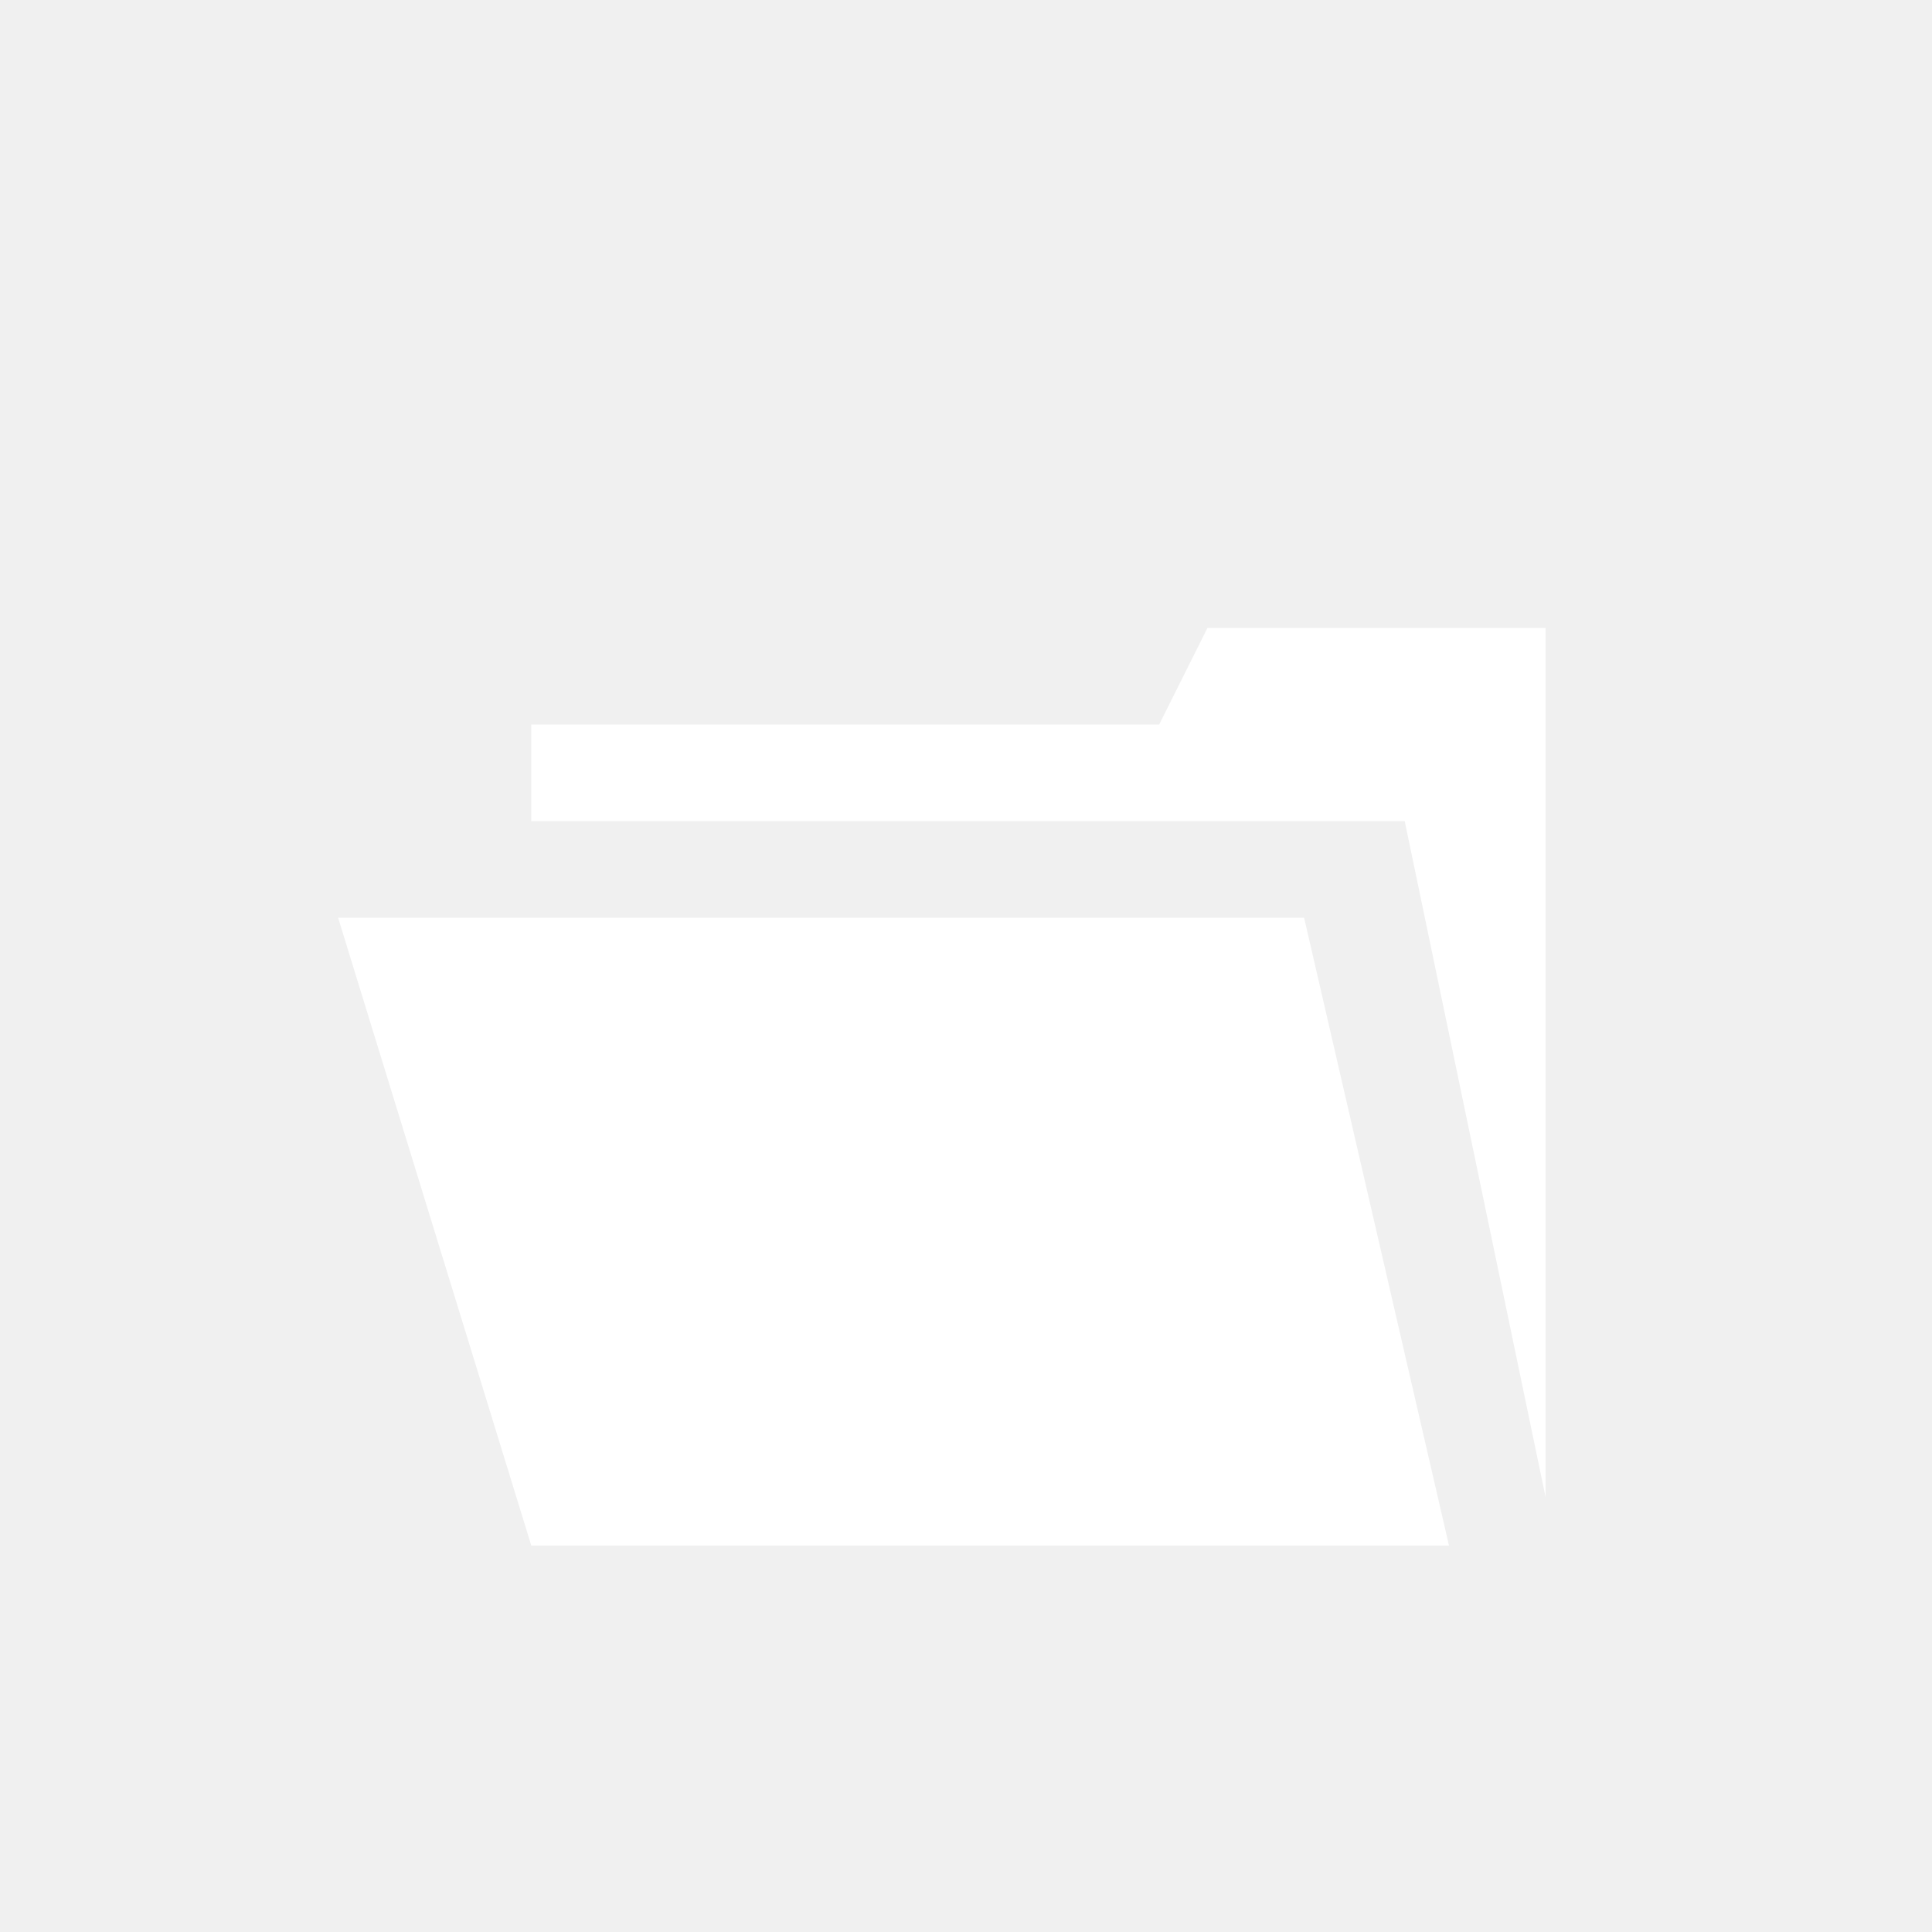
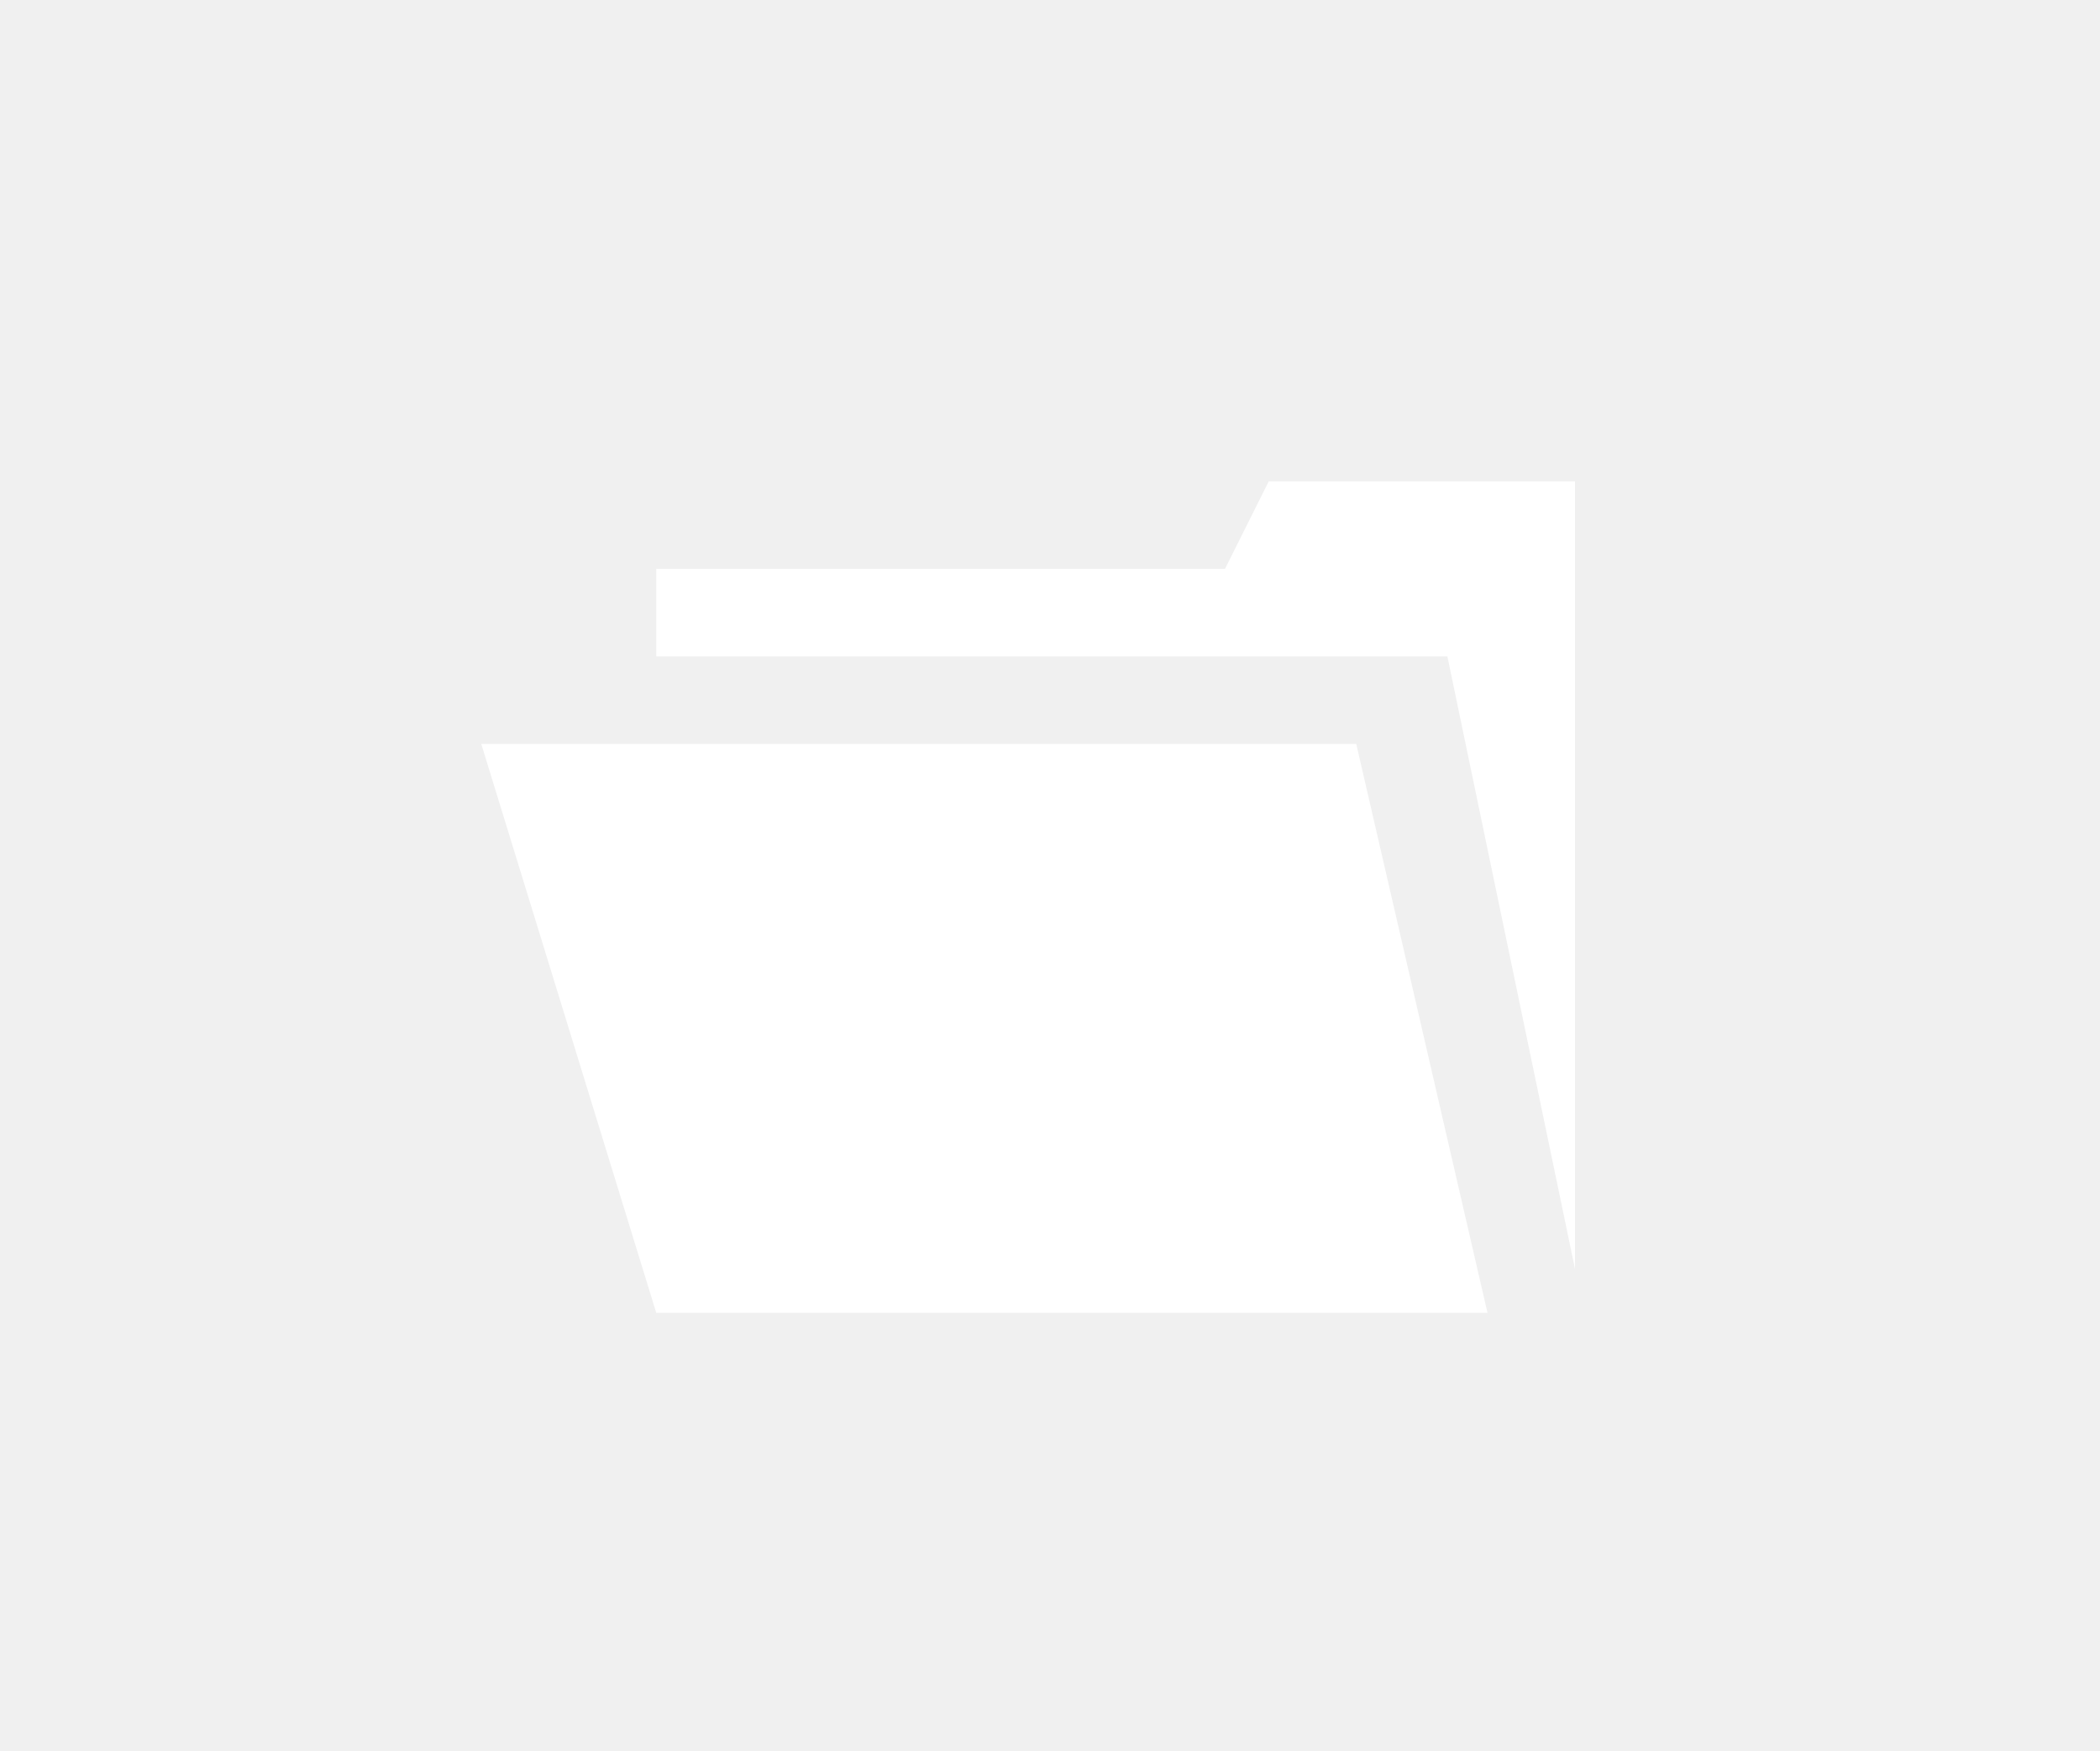
- <svg xmlns="http://www.w3.org/2000/svg" version="1.1" x="0px" y="0px" width="40px" height="40px" viewBox="0 0 40 40" enable-background="new 0 0 40 40" xml:space="preserve">
-   <g id="phone" display="none">
-     <path display="inline" fill="#FFFFFF" d="M26,5H14c-1.104,0-2,0.896-2,2v24c0,1.104,0.896,2,2,2h12c1.104,0,2-0.896,2-2V7   C28,5.896,27.104,5,26,5z M22,32h-4c-0.552,0-1-0.447-1-1s0.448-1,1-1h4c0.553,0,1,0.447,1,1S22.553,32,22,32z M26,29H14V9h12V29z    M22,8h-4V7h4V8z" />
-   </g>
-   <g id="pc" display="none">
-     <g display="inline">
-       <rect x="19" y="29" fill="#FFFFFF" width="2" height="2" />
-       <rect x="15" y="29" fill="#FFFFFF" width="3" height="2" />
-       <rect x="9" y="29" fill="#FFFFFF" width="2" height="2" />
-       <rect x="12" y="29" fill="#FFFFFF" width="2" height="2" />
-       <rect x="26" y="29" fill="#FFFFFF" width="2" height="2" />
-       <rect x="22" y="29" fill="#FFFFFF" width="3" height="2" />
-       <rect x="29" y="29" fill="#FFFFFF" width="2" height="2" />
-       <g>
-         <rect x="9" y="35" fill="#FFFFFF" width="3" height="2" />
-         <rect x="13" y="35" fill="#FFFFFF" width="3" height="2" />
-         <rect x="5" y="35" fill="#FFFFFF" width="3" height="2" />
-         <rect x="32" y="35" fill="#FFFFFF" width="3" height="2" />
-         <rect x="17" y="35" fill="#FFFFFF" width="6" height="2" />
-         <rect x="28" y="35" fill="#FFFFFF" width="3" height="2" />
-         <rect x="24" y="35" fill="#FFFFFF" width="3" height="2" />
-       </g>
-       <rect x="15" y="25" fill="#FFFFFF" width="10" height="3" />
-       <path fill="#FFFFFF" d="M34,4H6C4.896,4,4,4.896,4,6v17c0,1.104,0.896,2,2,2h28c1.104,0,2-0.896,2-2V6C36,4.896,35.104,4,34,4z     M34,23H6V6h28V23z" />
-       <g>
-         <rect x="23" y="32" fill="#FFFFFF" width="2" height="2" />
-         <rect x="18" y="32" fill="#FFFFFF" width="4" height="2" />
-         <rect x="11" y="32" fill="#FFFFFF" width="3" height="2" />
-         <rect x="15" y="32" fill="#FFFFFF" width="2" height="2" />
-         <rect x="26" y="32" fill="#FFFFFF" width="3" height="2" />
-         <rect x="30" y="32" fill="#FFFFFF" width="3" height="2" />
-         <rect x="7" y="32" fill="#FFFFFF" width="3" height="2" />
-       </g>
+ <svg xmlns="http://www.w3.org/2000/svg" version="1.1" x="0px" y="0px" width="48px" height="40px" viewBox="0 0 48 40" style="enable-background:new 0 0 48 40;" xml:space="preserve">
+   <g id="folder">
+     <g>
+       <polygon style="fill:#FFFFFF;" points="34,30 31,17 11,17 15,30   " />
+       <polygon style="fill:#FFFFFF;" points="33.083,15 36,28.998 36,11 29,11 28,13 15,13 15,15   " />
    </g>
  </g>
-   <g id="tv" display="none">
-     <polygon display="inline" fill="#FFFFFF" points="26,33 14,33 12,36 28,36  " />
-     <path display="inline" fill="#FFFFFF" d="M34,10H6c-1.104,0-2,0.896-2,2v17c0,1.104,0.896,2,2,2h28c1.104,0,2-0.896,2-2V12   C36,10.896,35.104,10,34,10z M34,29H6V12h28V29z" />
-     <path display="inline" fill="#FFFFFF" d="M24,10h-8c0-2.21,1.79-4,4-4S24,7.79,24,10z" />
-     <rect x="21" y="4" transform="matrix(0.7071 -0.7071 0.7071 0.7071 3.7874 19.1431)" display="inline" fill="#FFFFFF" width="7.999" height="2" />
-     <rect x="11" y="4" transform="matrix(-0.7071 -0.7071 0.7071 -0.7071 22.0717 19.1418)" display="inline" fill="#FFFFFF" width="7.999" height="2" />
-   </g>
-   <g id="tablet" display="none">
-     <path display="inline" fill="#FFFFFF" d="M34,7H6C4.896,7,4,7.896,4,9v22c0,1.104,0.896,2,2,2h28c1.105,0,2-0.896,2-2V9   C36,7.896,35.105,7,34,7z M22,32h-4c-0.553,0-1-0.447-1-1s0.447-1,1-1h4c0.553,0,1,0.447,1,1S22.553,32,22,32z M34,29H6V9h28V29z" />
-   </g>
-   <g id="laptop" display="none">
-     <g display="inline">
-       <path fill="#FFFFFF" d="M33,4H7C5.896,4,5,4.896,5,6v17c0,1.104,0.896,2,2,2h26c1.104,0,2-0.896,2-2V6C35,4.896,34.104,4,33,4z     M33,23H7V6h26V23z" />
-     </g>
-     <path display="inline" fill="#FFFFFF" d="M24,27c0,0,0,1-1,1s-5,0-6,0s-1-1-1-1H1c0,1.657,1.343,3,3,3h32c1.657,0,3-1.343,3-3H24z" />
-   </g>
-   <g id="movie" display="none">
-     <g display="inline">
-       <path fill="#FFFFFF" d="M1,6v28h38V6H1z M6,30H3v-3h3V30z M6,24H3v-3h3V24z M6,19H3v-3h3V19z M6,13H3v-3h3V13z M32,31H8V9h24V31z     M37,30h-3v-3h3V30z M37,24h-3v-3h3V24z M37,19h-3v-3h3V19z M37,13h-3v-3h3V13z M16,28.283V11.484l11.2,8.399L16,28.283z" />
-     </g>
-   </g>
-   <g id="music" display="none">
-     <g display="inline">
-       <path fill="#FFFFFF" d="M30,3.686L13,9v17.889c0-0.069-0.645-0.119-0.992-0.119c-2.223,0-4.029,1.504-4.029,3.353    c0,1.852,1.789,3.354,4.012,3.354c2.225,0,4.009-1.503,4.009-3.354V15.149l11-3.589v10.797c0-0.069-0.519-0.117-0.866-0.117    c-2.229,0-3.972,1.503-3.972,3.354c0,1.849,1.693,3.353,3.922,3.353c2.223,0,3.916-1.504,3.916-3.353V3.709    C30,3.701,30,3.695,30,3.686z" />
-     </g>
-   </g>
-   <g id="image" display="none">
-     <g display="inline">
-       <g>
-         <path fill="#FFFFFF" d="M36,9v22H4V9H36 M39,6H1v28h38V6L39,6z" />
-         <circle fill="#FFFFFF" cx="11.2" cy="14.4" r="2.8" />
-         <polygon fill="#FFFFFF" points="11.201,22.399 5.601,28 16.801,28    " />
-         <polygon fill="#FFFFFF" points="18.78,28 33.601,28 22.4,14.2 14.99,24.062    " />
-       </g>
-     </g>
-   </g>
-   <g id="tv_channels" display="none">
-     <path display="inline" fill="#FFFFFF" d="M9,12v21h30V12H9z M37,23c0,4.094-1,7-1,7s-5.938,1-12,1s-12-1-12-1s-1-2.87-1-7   c0-5.031,1-8,1-8s6.062-1,12-1s12,1,12,1S37,18.906,37,23z" />
-     <g display="inline">
-       <path fill="#FFFFFF" d="M20.809,27.953h-2.323v-9.055h-2.76v-1.94h7.836v1.94h-2.753V27.953z" />
-       <path fill="#FFFFFF" d="M30.908,16.958h2.354l-3.429,10.995h-2.542l-3.422-10.995h2.354l1.865,6.618    c0.024,0.084,0.06,0.229,0.103,0.428c0.042,0.202,0.087,0.421,0.135,0.662c0.048,0.24,0.094,0.481,0.139,0.722    s0.081,0.444,0.105,0.61c0.024-0.166,0.061-0.37,0.105-0.61s0.093-0.479,0.143-0.718s0.099-0.457,0.146-0.657    c0.048-0.202,0.083-0.346,0.109-0.437L30.908,16.958z" />
-     </g>
-     <polygon display="inline" fill="#FFFFFF" points="7,10 35,10 35,8 5,8 5,28 7,28  " />
-     <polygon display="inline" fill="#FFFFFF" points="3,6 31,6 31,4 1,4 1,23 3,23  " />
-   </g>
-   <g id="webinos_apps" display="none">
-     <path display="inline" fill="#FFFFFF" d="M24.73,11.51C16.51,11.985,9.955,18.088,8.584,25.86   c2.965-6.44,9.224-10.175,15.029-8.554c6.606,1.84,10.126,9.912,7.863,18.027c-0.012,0.039-0.025,0.074-0.037,0.115   c-1.765,1.309-3.711,2.274-5.745,2.897c0.473-0.773,0.888-1.608,1.224-2.501c2.429-6.438,0.006-13.313-5.41-15.356   c-4.637-1.751-9.962,0.613-12.924,5.371c3.455-3.484,7.945-4.367,10.664-1.849c3.094,2.861,2.729,9.04-0.819,13.798   c-0.316,0.424-0.648,0.82-0.992,1.191c-1.468-0.205-2.92-0.582-4.324-1.133c0.96-0.555,1.896-1.278,2.747-2.167   c3.41-3.549,4.201-8.324,1.765-10.663c-2.085-2.005-5.858-1.573-9.041,0.822c3.063-1.499,5.894-1.173,6.646,0.938   c0.857,2.395-1.3,6.188-4.817,8.466c-0.355,0.229-0.71,0.434-1.063,0.613c-0.676-0.461-1.333-0.972-1.959-1.53   C-0.482,27.33-1.176,15.26,5.839,7.389c7.017-7.872,19.086-8.564,26.957-1.549c3.573,3.184,5.668,7.41,6.232,11.814   C35.613,13.62,30.412,11.184,24.73,11.51z" />
-   </g>
-   <g id="play..." display="none">
-     <polygon display="inline" fill="#FFFFFF" points="7,34 7,6 35,20  " />
-   </g>
-   <g id="add..." display="none">
-     <g display="inline">
-       <polygon fill="#FFFFFF" points="20,12 12,12 12,4 8,4 8,12 0,12 0,16 8,16 8,24 12,24 12,16 20,16   " />
-       <g>
-         <rect x="24" y="20" fill="#FFFFFF" width="16" height="4" />
-         <rect x="24" y="12" fill="#FFFFFF" width="16" height="4" />
-         <rect x="24" y="28" fill="#FFFFFF" width="16" height="4" />
-         <rect x="16" y="20" fill="#FFFFFF" width="4" height="4" />
-         <rect x="16" y="28" fill="#FFFFFF" width="4" height="4" />
-       </g>
-     </g>
-   </g>
-   <g id="sync" display="none">
-     <g display="inline">
-       <path fill="#FFFFFF" d="M33.969,17.775l-2.901,2.902c0.014-0.227,0.04-0.449,0.04-0.678c0-6.075-4.925-11-11-11    c-1.822,0-3.537,0.45-5.052,1.235l2.384,2.384c0.835-0.303,1.73-0.476,2.668-0.476c4.332,0,7.857,3.524,7.857,7.857    c0,0.212-0.018,0.42-0.034,0.627l-2.852-2.852l-2.222,2.223l6.667,6.667l6.667-6.667L33.969,17.775z" />
-       <path fill="#FFFFFF" d="M20.107,27.857c-4.332,0-7.857-3.525-7.857-7.857c0-0.082,0.016-0.159,0.018-0.24l2.845,2.844l2.222-2.223    l-6.667-6.667L4,20.381l2.223,2.223l2.896-2.896C9.116,19.806,9.107,19.902,9.107,20c0,6.075,4.924,11,11,11    c1.895,0,3.677-0.479,5.232-1.322l-2.368-2.369C22.083,27.658,21.118,27.857,20.107,27.857z" />
-     </g>
-   </g>
-   <g id="add" display="none">
-     <g display="inline">
-       <polygon fill="#FFFFFF" points="27,18 22,18 22,13 18,13 18,18 13,18 13,22 18,22 18,27 22,27 22,22 27,22   " />
-     </g>
-   </g>
-   <g id="remove" display="none">
-     <g display="inline">
-       <rect x="13" y="18" fill="#FFFFFF" width="14" height="4" />
-     </g>
-   </g>
-   <g id="right" display="none">
-     <polygon display="inline" fill="#FFFFFF" points="26.999,19 17.999,10 14.999,13 20.999,19 14.999,25 17.999,28  " />
-   </g>
-   <g id="left" display="none">
-     <polygon display="inline" fill="#FFFFFF" points="14.999,19 23.999,28 26.999,25 20.999,19 26.999,13 23.999,10  " />
-   </g>
-   <g id="down" display="none">
-     <polygon display="inline" fill="#FFFFFF" points="21,25 30,16 27,13 21,19 15,13 12,16  " />
-   </g>
-   <g id="up" display="none">
-     <polygon display="inline" fill="#FFFFFF" points="21,13 30,22 27,25 21,19 15,25 12,22  " />
-   </g>
-   <g id="right_big" display="none">
-     <polygon display="inline" fill="#FFFFFF" points="30.998,20 11.999,39 8.999,36 24.998,20 8.999,4 11.999,1  " />
-   </g>
-   <g id="left_big" display="none">
-     <polygon display="inline" fill="#FFFFFF" points="9,20.001 28,39.002 31,36.002 15,20.001 31,4.001 28,1.001  " />
-   </g>
-   <g id="up_big" display="none">
-     <polygon display="inline" fill="#FFFFFF" points="19.999,9.001 0.999,28.001 3.999,31.001 19.999,15.001 35.999,31.001    38.999,28.001  " />
-   </g>
-   <g id="down_big" display="none">
-     <polygon display="inline" fill="#FFFFFF" points="20,31 39,12 36,9 20,25 4,9 1,12  " />
-   </g>
-   <g id="next_down" display="none">
-     <polygon display="inline" fill="#FFFFFF" points="27.5,16 12.5,16 20,24  " />
-   </g>
-   <g id="next_up" display="none">
-     <polygon display="inline" fill="#FFFFFF" points="12.5,24 27.5,24 20,16  " />
-   </g>
-   <g id="next_left_1_" display="none">
-     <polygon display="inline" fill="#FFFFFF" points="24,27.5 24,12.5 16,20  " />
-   </g>
-   <g id="next_right" display="none">
-     <polygon display="inline" fill="#FFFFFF" points="16,12.5 16,27.5 24,20  " />
-   </g>
-   <g id="folder">
-     <g>
-       <polygon fill="#FFFFFF" points="30,32 27,19 7,19 11,32   " />
-       <polygon fill="#FFFFFF" points="29.083,17 32,30.998 32,13 25,13 24,15 11,15 11,17   " />
-     </g>
-   </g>
-   <g id="album" display="none">
-     <g display="inline">
-       <polygon fill="#FFFFFF" points="30,32 27,19 7,19 11,32   " />
-       <path fill="#FFFFFF" d="M29.083,17L32,30.421V15h-4.379c0.285,0.656,0.342,1.49,0.369,2H29.083z" />
-       <path fill="#FFFFFF" d="M11.953,17h1.113h2.212c0.123-1,1.327-2.566,2.796-2.566c1.47,0,2.674,1.566,2.797,2.566h4.617    c-0.13-4-3.401-7.184-7.414-7.184S10.791,13,10.661,17h0.648H11.953z" />
-     </g>
-   </g>
-   <g id="search" display="none">
-     <path display="inline" fill="#FFFFFF" d="M18,7c-4.418,0-8,3.582-8,8c0,4.419,3.582,8,8,8s8-3.581,8-8C26,10.582,22.418,7,18,7z    M18,21c-3.314,0-6-2.686-6-6s2.686-6,6-6c3.314,0,6,2.686,6,6S21.314,21,18,21z" />
-     <polygon display="inline" fill="#FFFFFF" points="29.915,30.111 28.933,32.41 28.067,32.91 25.585,32.611 21.335,25.25    25.665,22.75  " />
-   </g>
-   <g id="Ebene_31" display="none">
-     <g display="inline">
-       <polyline fill="#FFFFFF" points="12,13 15,13 15,16 12,16 12,13   " />
-       <rect x="17" y="18" fill="#FFFFFF" width="10" height="3" />
-       <rect x="17" y="13" fill="#FFFFFF" width="10" height="3" />
-       <rect x="17" y="23" fill="#FFFFFF" width="10" height="3" />
-       <rect x="12" y="18" fill="#FFFFFF" width="3" height="3" />
-       <rect x="12" y="23" fill="#FFFFFF" width="3" height="3" />
-     </g>
-   </g>
-   <g id="player_next" display="none">
-     <g display="inline" opacity="0.75">
-       <g>
-         <polygon fill="#FFFFFF" points="9,8 9,32 22,20    " />
-         <rect x="22" y="8" fill="#FFFFFF" width="8" height="24" />
-       </g>
-     </g>
-   </g>
-   <g id="player_prev" display="none">
-     <g display="inline" opacity="0.75">
-       <g>
-         <polygon fill="#FFFFFF" points="30,32 30,8 17,20    " />
-         <rect x="9" y="8" fill="#FFFFFF" width="8" height="24" />
-       </g>
-     </g>
-   </g>
-   <g id="player_bwd" display="none">
-     <g display="inline" opacity="0.75">
-       <g>
-         <polygon fill="#FFFFFF" points="33,32 33,8 20,20    " />
-       </g>
-     </g>
-     <g display="inline" opacity="0.75">
-       <g>
-         <polygon fill="#FFFFFF" points="20,32 20,8 7,20    " />
-       </g>
-     </g>
-   </g>
-   <g id="player_fwd" display="none">
-     <g display="inline" opacity="0.75">
-       <g>
-         <polygon fill="#FFFFFF" points="7,8 7,32 20,20    " />
-       </g>
-     </g>
-     <g display="inline" opacity="0.75">
-       <g>
-         <polygon fill="#FFFFFF" points="20,8 20,32 33,20    " />
-       </g>
-     </g>
-   </g>
-   <g id="player_HD" display="none">
-     <path display="inline" fill="#FFFFFF" d="M17.793,31h-4.65v-9.495H5.665V31H1V9h4.665v8.623h7.478V9h4.65V31z" />
-     <path display="inline" fill="#FFFFFF" d="M39.02,19.79c0,1.855-0.254,3.483-0.76,4.882c-0.508,1.4-1.24,2.569-2.197,3.507   c-0.959,0.938-2.131,1.643-3.521,2.114C31.152,30.764,29.568,31,27.793,31H22V9h6.439c1.617,0,3.072,0.231,4.373,0.692   c1.299,0.462,2.408,1.146,3.332,2.054c0.924,0.908,1.633,2.035,2.131,3.379C38.771,16.469,39.02,18.024,39.02,19.79z    M34.295,19.909c0-1.224-0.123-2.279-0.369-3.167s-0.602-1.623-1.068-2.204c-0.467-0.582-1.039-1.014-1.717-1.294   c-0.676-0.281-1.451-0.421-2.322-0.421h-2.152v14.324h1.715c1.965,0,3.443-0.602,4.432-1.806S34.295,22.328,34.295,19.909z" />
-   </g>
-   <g id="player_play" display="none">
-     <polygon display="inline" fill="#FFFFFF" points="9,32 9,8 33,20  " />
-   </g>
-   <g id="player_enter_fullscreen" display="none">
-     <g display="inline">
-       <polygon fill="#FFFFFF" points="5,32 12,32 5,25   " />
-       <polygon fill="#FFFFFF" points="28,8 35,15 35,8   " />
-       <polygon fill="#FFFFFF" points="32,29 13,29 16,32 35,32 35,19 32,16   " />
-       <polygon fill="#FFFFFF" points="8,11 27,11 24,8 5,8 5,21 8,24   " />
-     </g>
-   </g>
-   <g id="playewr_exit_fullscreen" display="none">
-     <g display="inline">
-       <g>
-         <polygon fill="#FFFFFF" points="32,18 32,29 15,29 15,32 35,32 35,18    " />
-         <polygon fill="#FFFFFF" points="25,8 5,8 5,22 8,22 8,11 25,11    " />
-       </g>
-       <polygon fill="#FFFFFF" points="28,8 28,15 35,15   " />
-       <polygon fill="#FFFFFF" points="12,32 12,25 5,25   " />
-     </g>
-   </g>
-   <g id="player_pause" display="none">
-     <g display="inline">
-       <rect x="9" y="8" fill="#FFFFFF" width="8" height="24" />
-       <rect x="23" y="8" fill="#FFFFFF" width="8" height="24" />
-     </g>
-   </g>
+   <g id="Ebene_1">
+ </g>
</svg>
